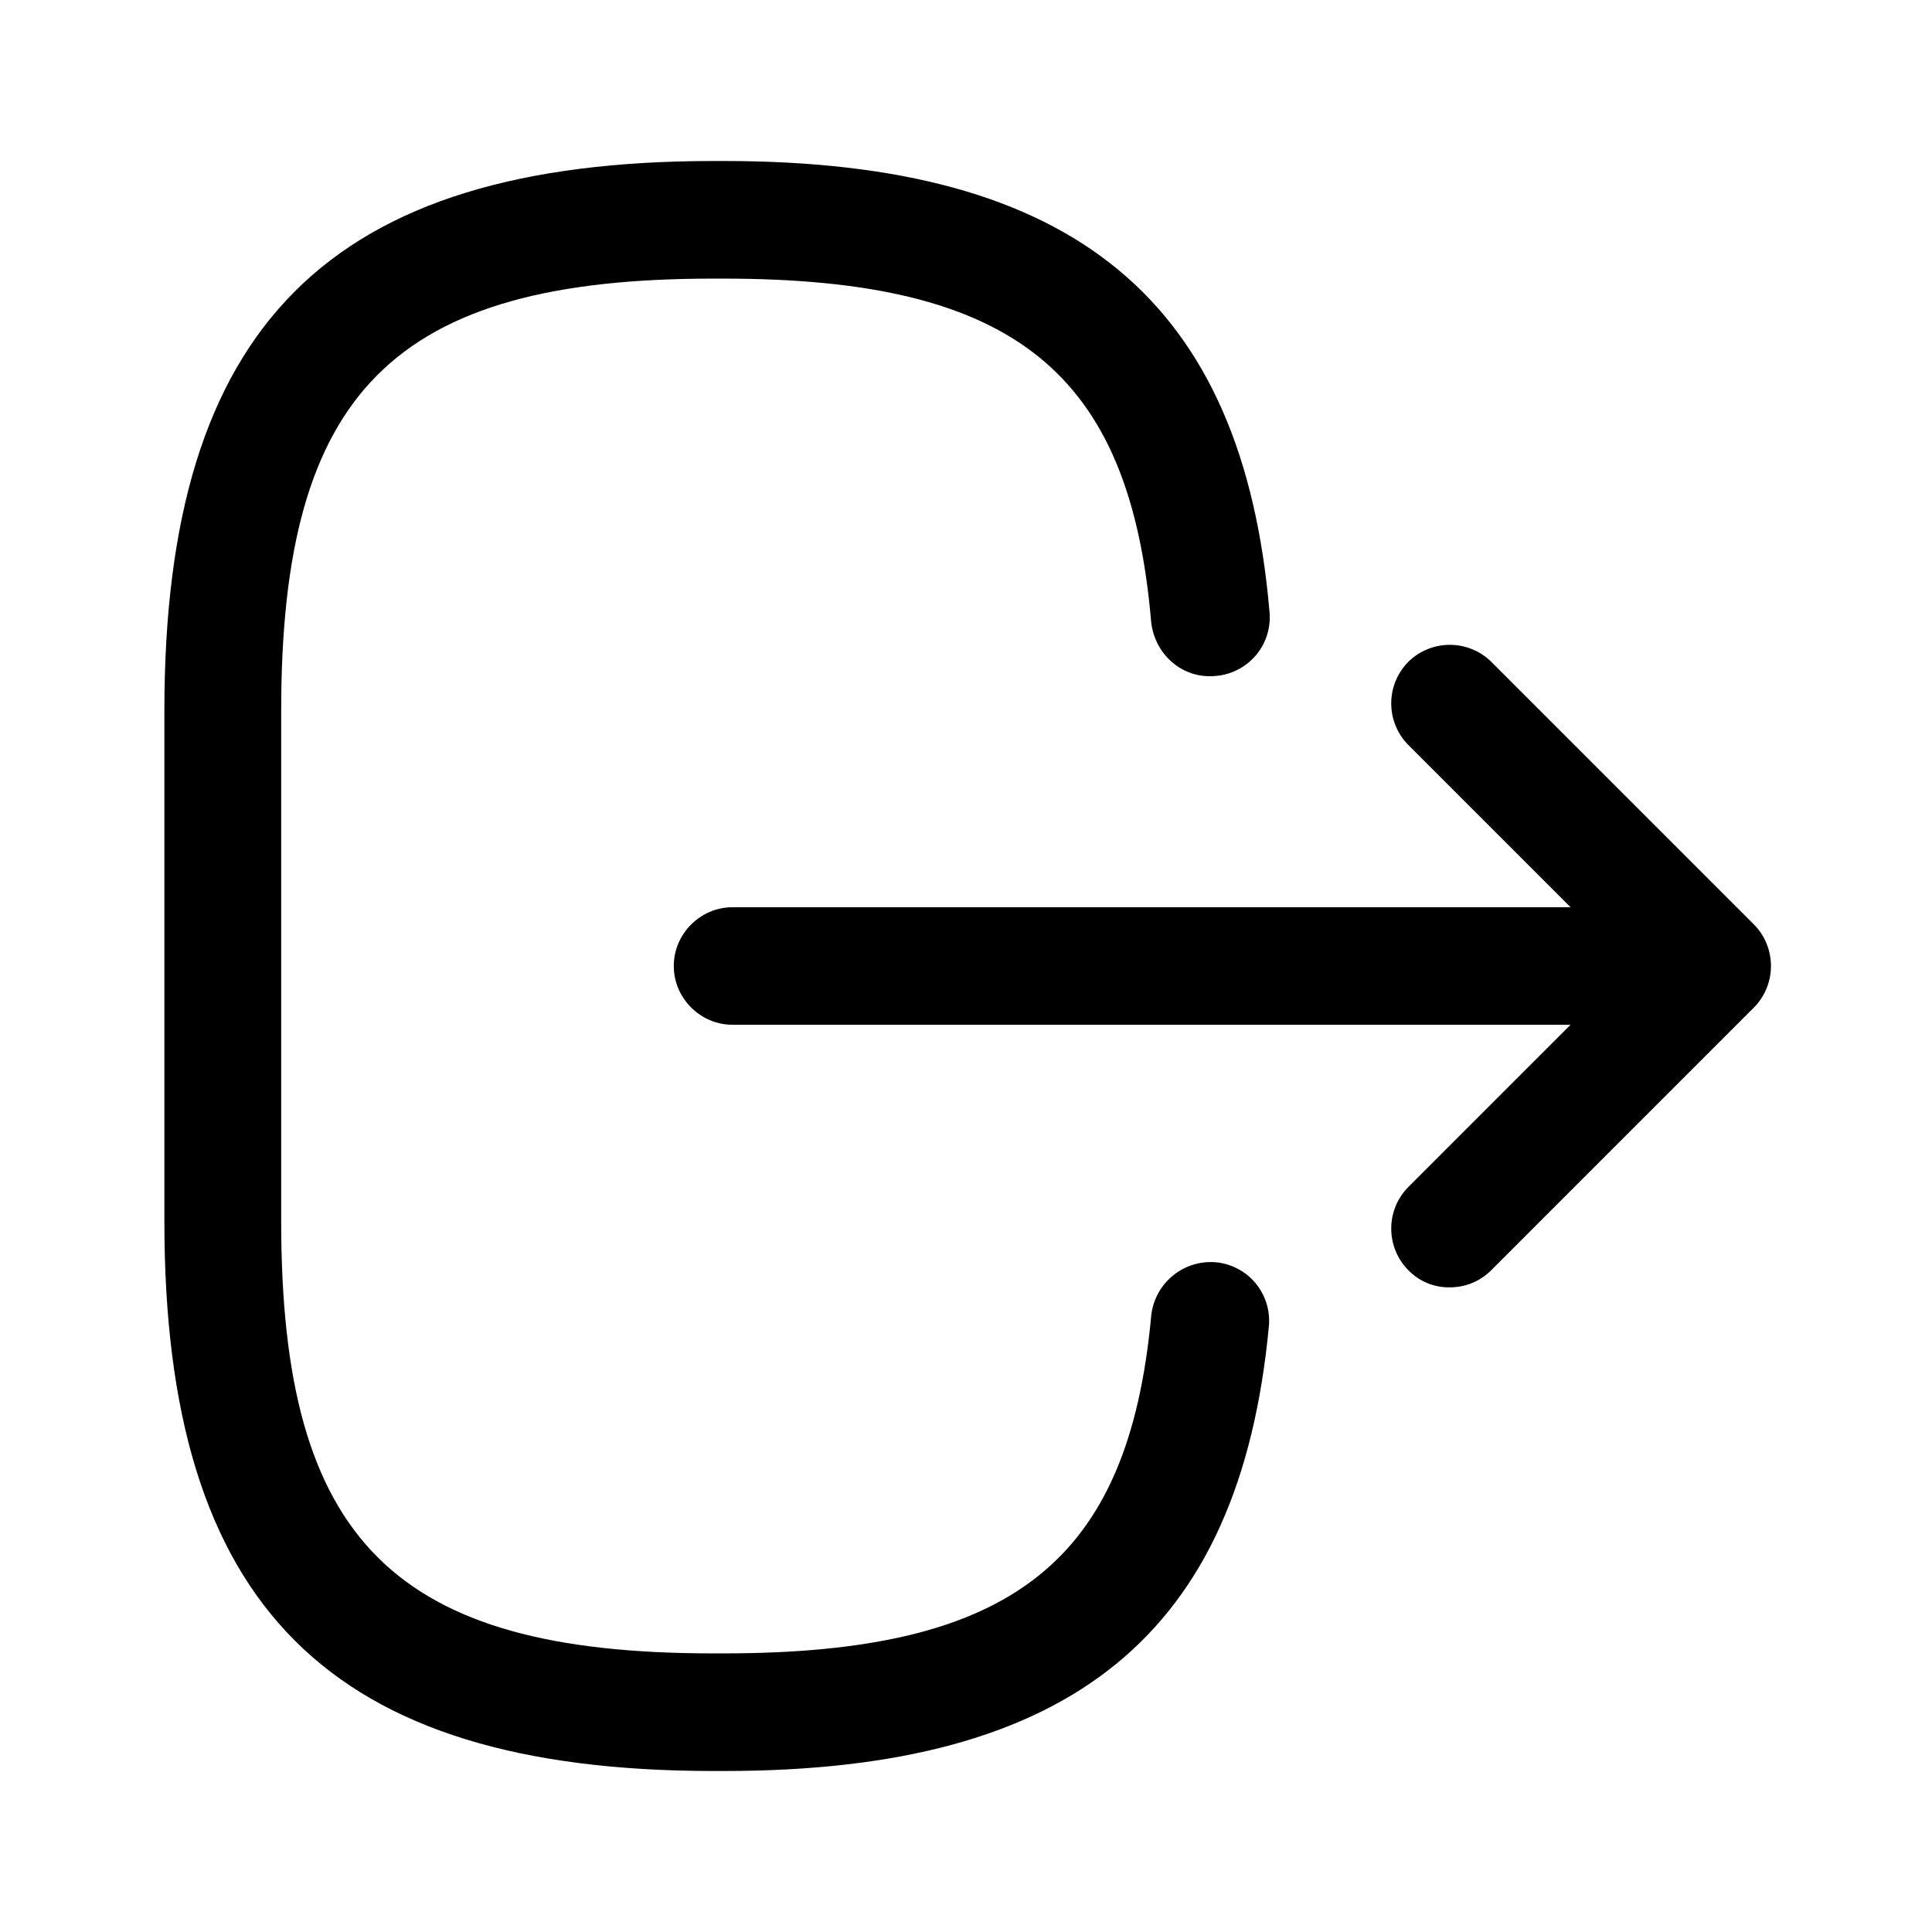
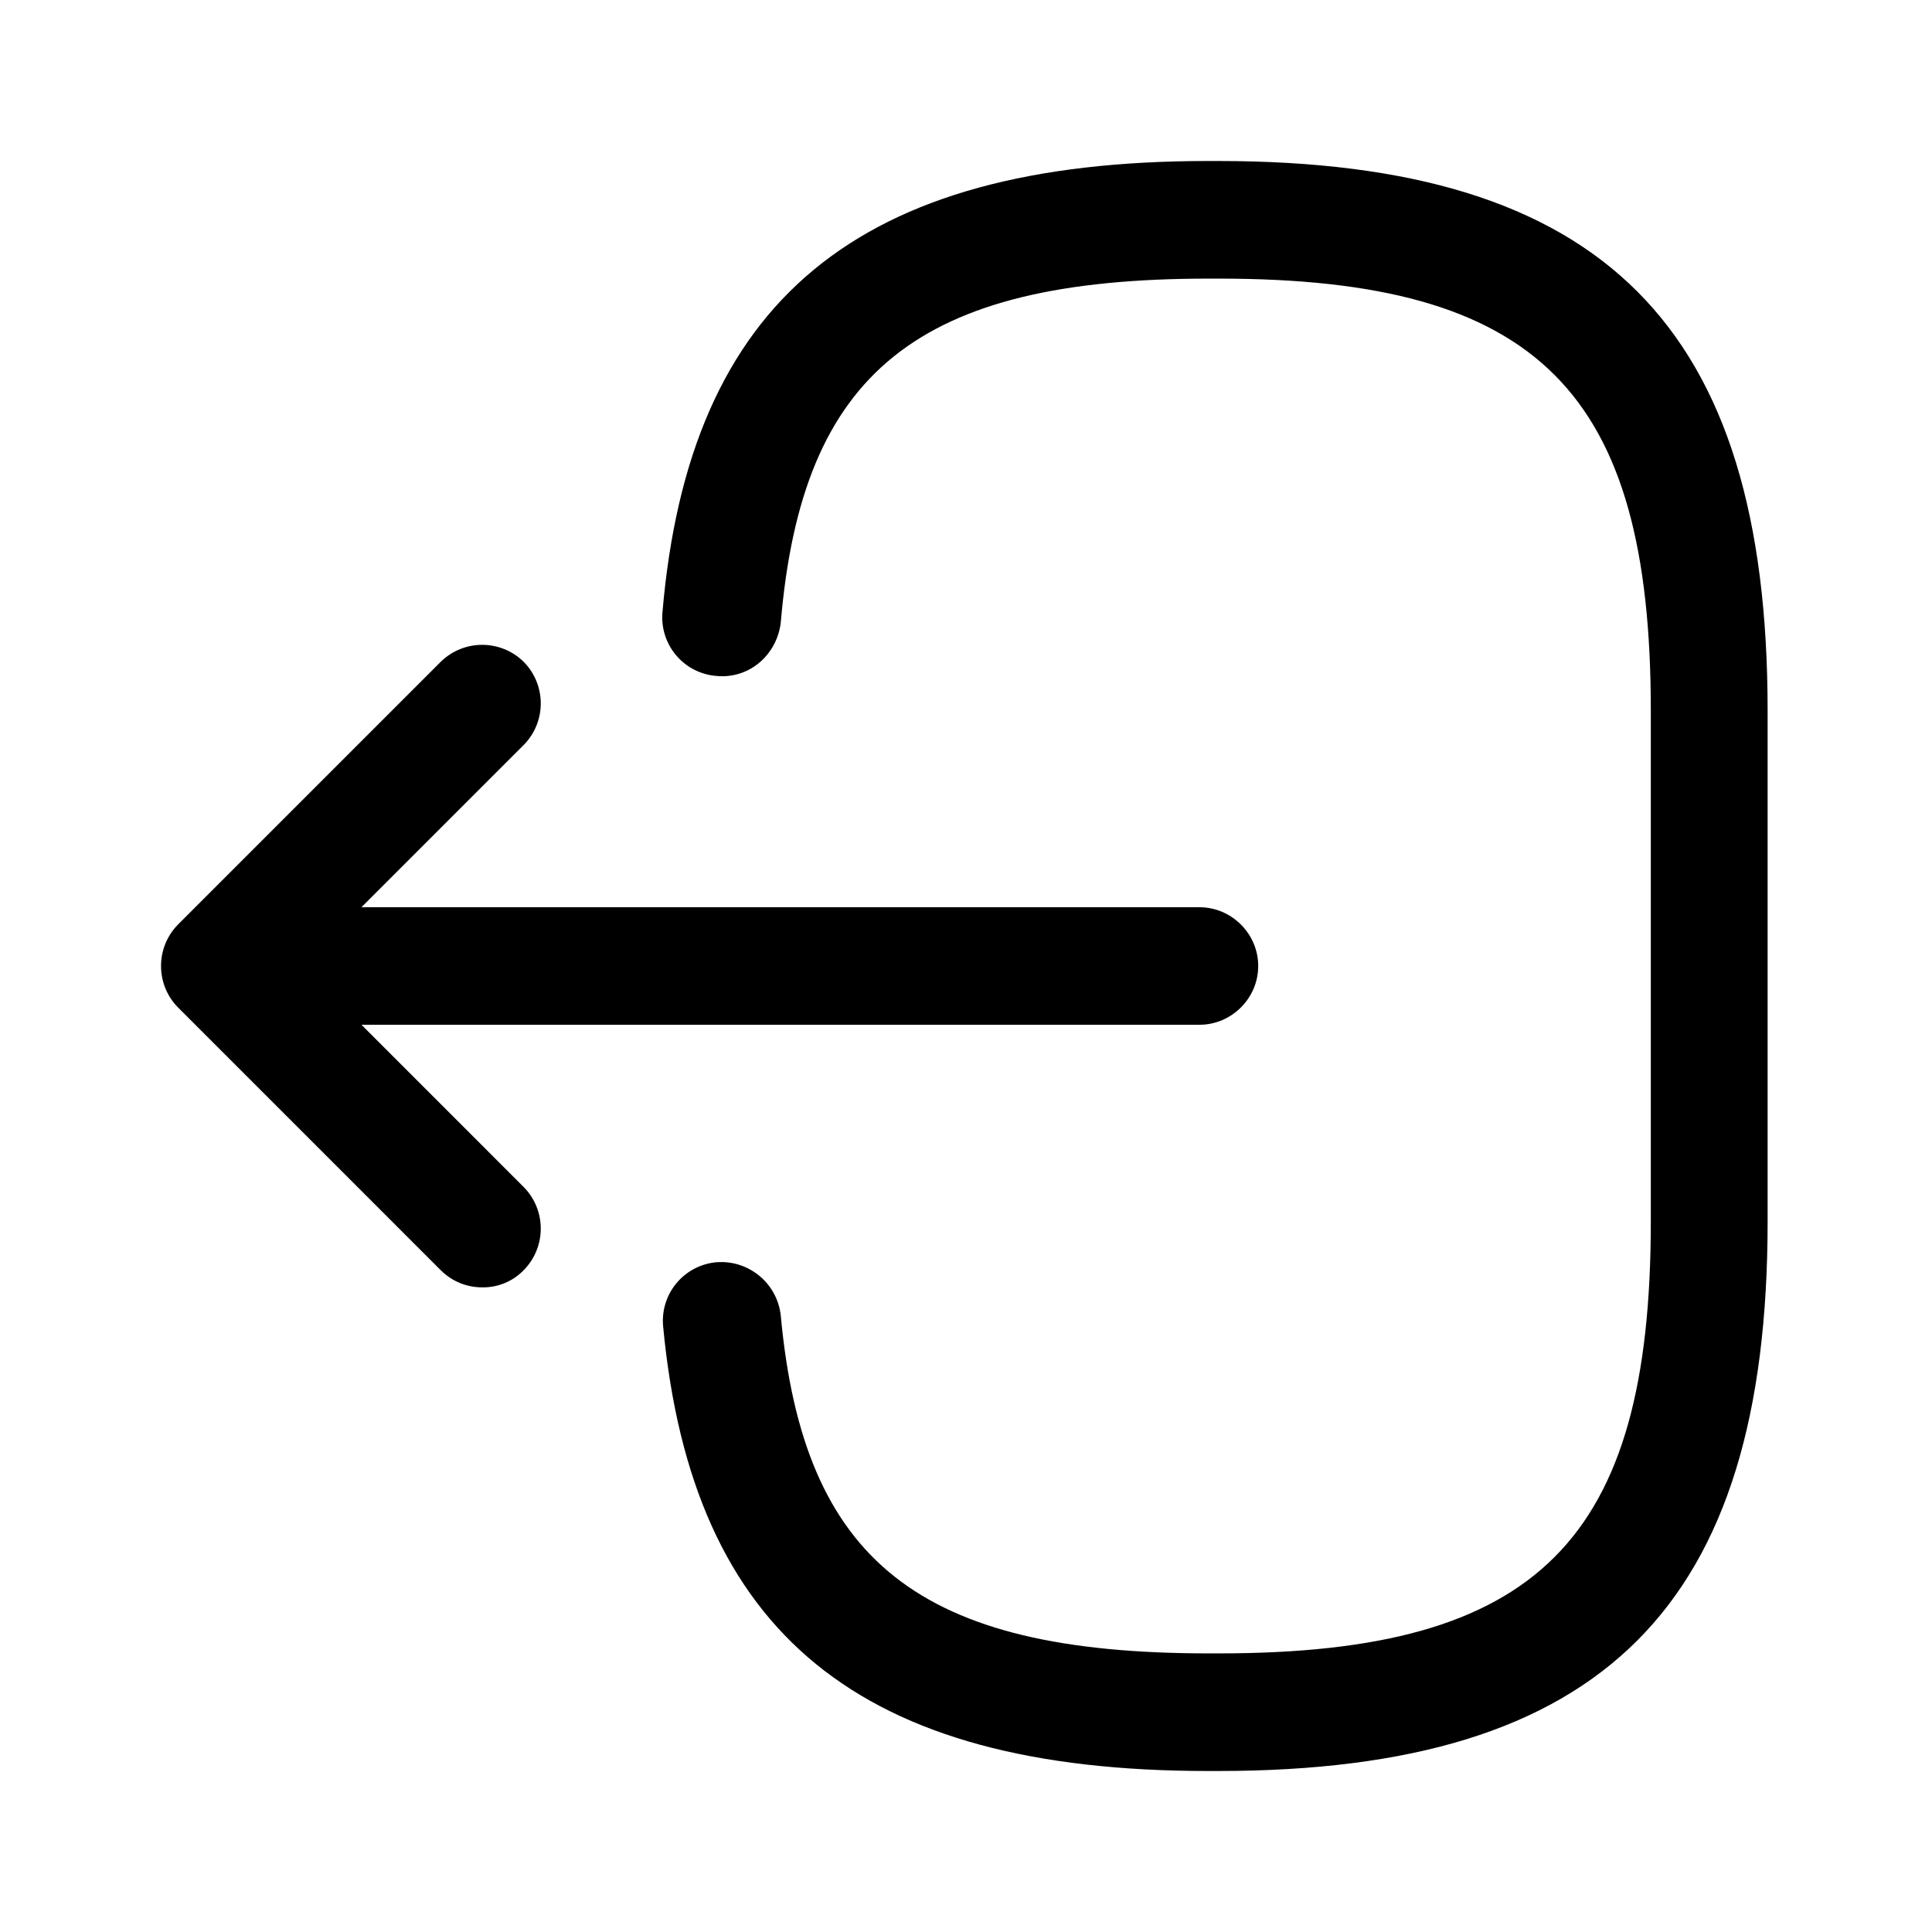
<svg xmlns="http://www.w3.org/2000/svg" fill="currentColor" viewBox="0 0 24 24">
-   <path d="M8.868 22h.126c4.324 0 6.407-1.704 6.768-5.52a.73.73 0 0 0-.662-.8.745.745 0 0 0-.799.663c-.282 3.057-1.723 4.196-5.316 4.196h-.127c-3.963 0-5.365-1.402-5.365-5.365V8.826c0-3.963 1.402-5.365 5.365-5.365h.127c3.612 0 5.053 1.158 5.316 4.274.049.4.39.701.799.662a.73.73 0 0 0 .671-.788C15.441 3.733 13.347 2 8.994 2h-.126C4.087 2 2.042 4.045 2.042 8.826v6.348C2.042 19.955 4.087 22 8.868 22" />
-   <path d="M9.101 12.73h11.08c.4 0 .731-.33.731-.73s-.331-.73-.73-.73H9.1c-.4 0-.73.33-.73.73s.33.73.73.73" />
-   <path d="M18.01 15.992c.185 0 .37-.068.516-.214l3.262-3.262a.735.735 0 0 0 0-1.032l-3.262-3.262a.735.735 0 0 0-1.032 0 .735.735 0 0 0 0 1.032L20.24 12l-2.746 2.746a.735.735 0 0 0 0 1.032.7.7 0 0 0 .516.214" />
+   <g transform="matrix(-1 0 0 1 24 0)">
+     <path d="M8.868 22h.126c4.324 0 6.407-1.704 6.768-5.52a.73.73 0 0 0-.662-.8.745.745 0 0 0-.799.663c-.282 3.057-1.723 4.196-5.316 4.196h-.127c-3.963 0-5.365-1.402-5.365-5.365V8.826c0-3.963 1.402-5.365 5.365-5.365h.127c3.612 0 5.053 1.158 5.316 4.274.049.4.39.701.799.662a.73.73 0 0 0 .671-.788C15.441 3.733 13.347 2 8.994 2h-.126C4.087 2 2.042 4.045 2.042 8.826v6.348C2.042 19.955 4.087 22 8.868 22" />
+     <path d="M9.101 12.73h11.08c.4 0 .731-.33.731-.73s-.331-.73-.73-.73H9.1c-.4 0-.73.33-.73.73s.33.73.73.73" />
+     <path d="M18.01 15.992c.185 0 .37-.068.516-.214l3.262-3.262a.735.735 0 0 0 0-1.032l-3.262-3.262a.735.735 0 0 0-1.032 0 .735.735 0 0 0 0 1.032L20.24 12l-2.746 2.746a.735.735 0 0 0 0 1.032.7.7 0 0 0 .516.214" />
+   </g>
</svg>
